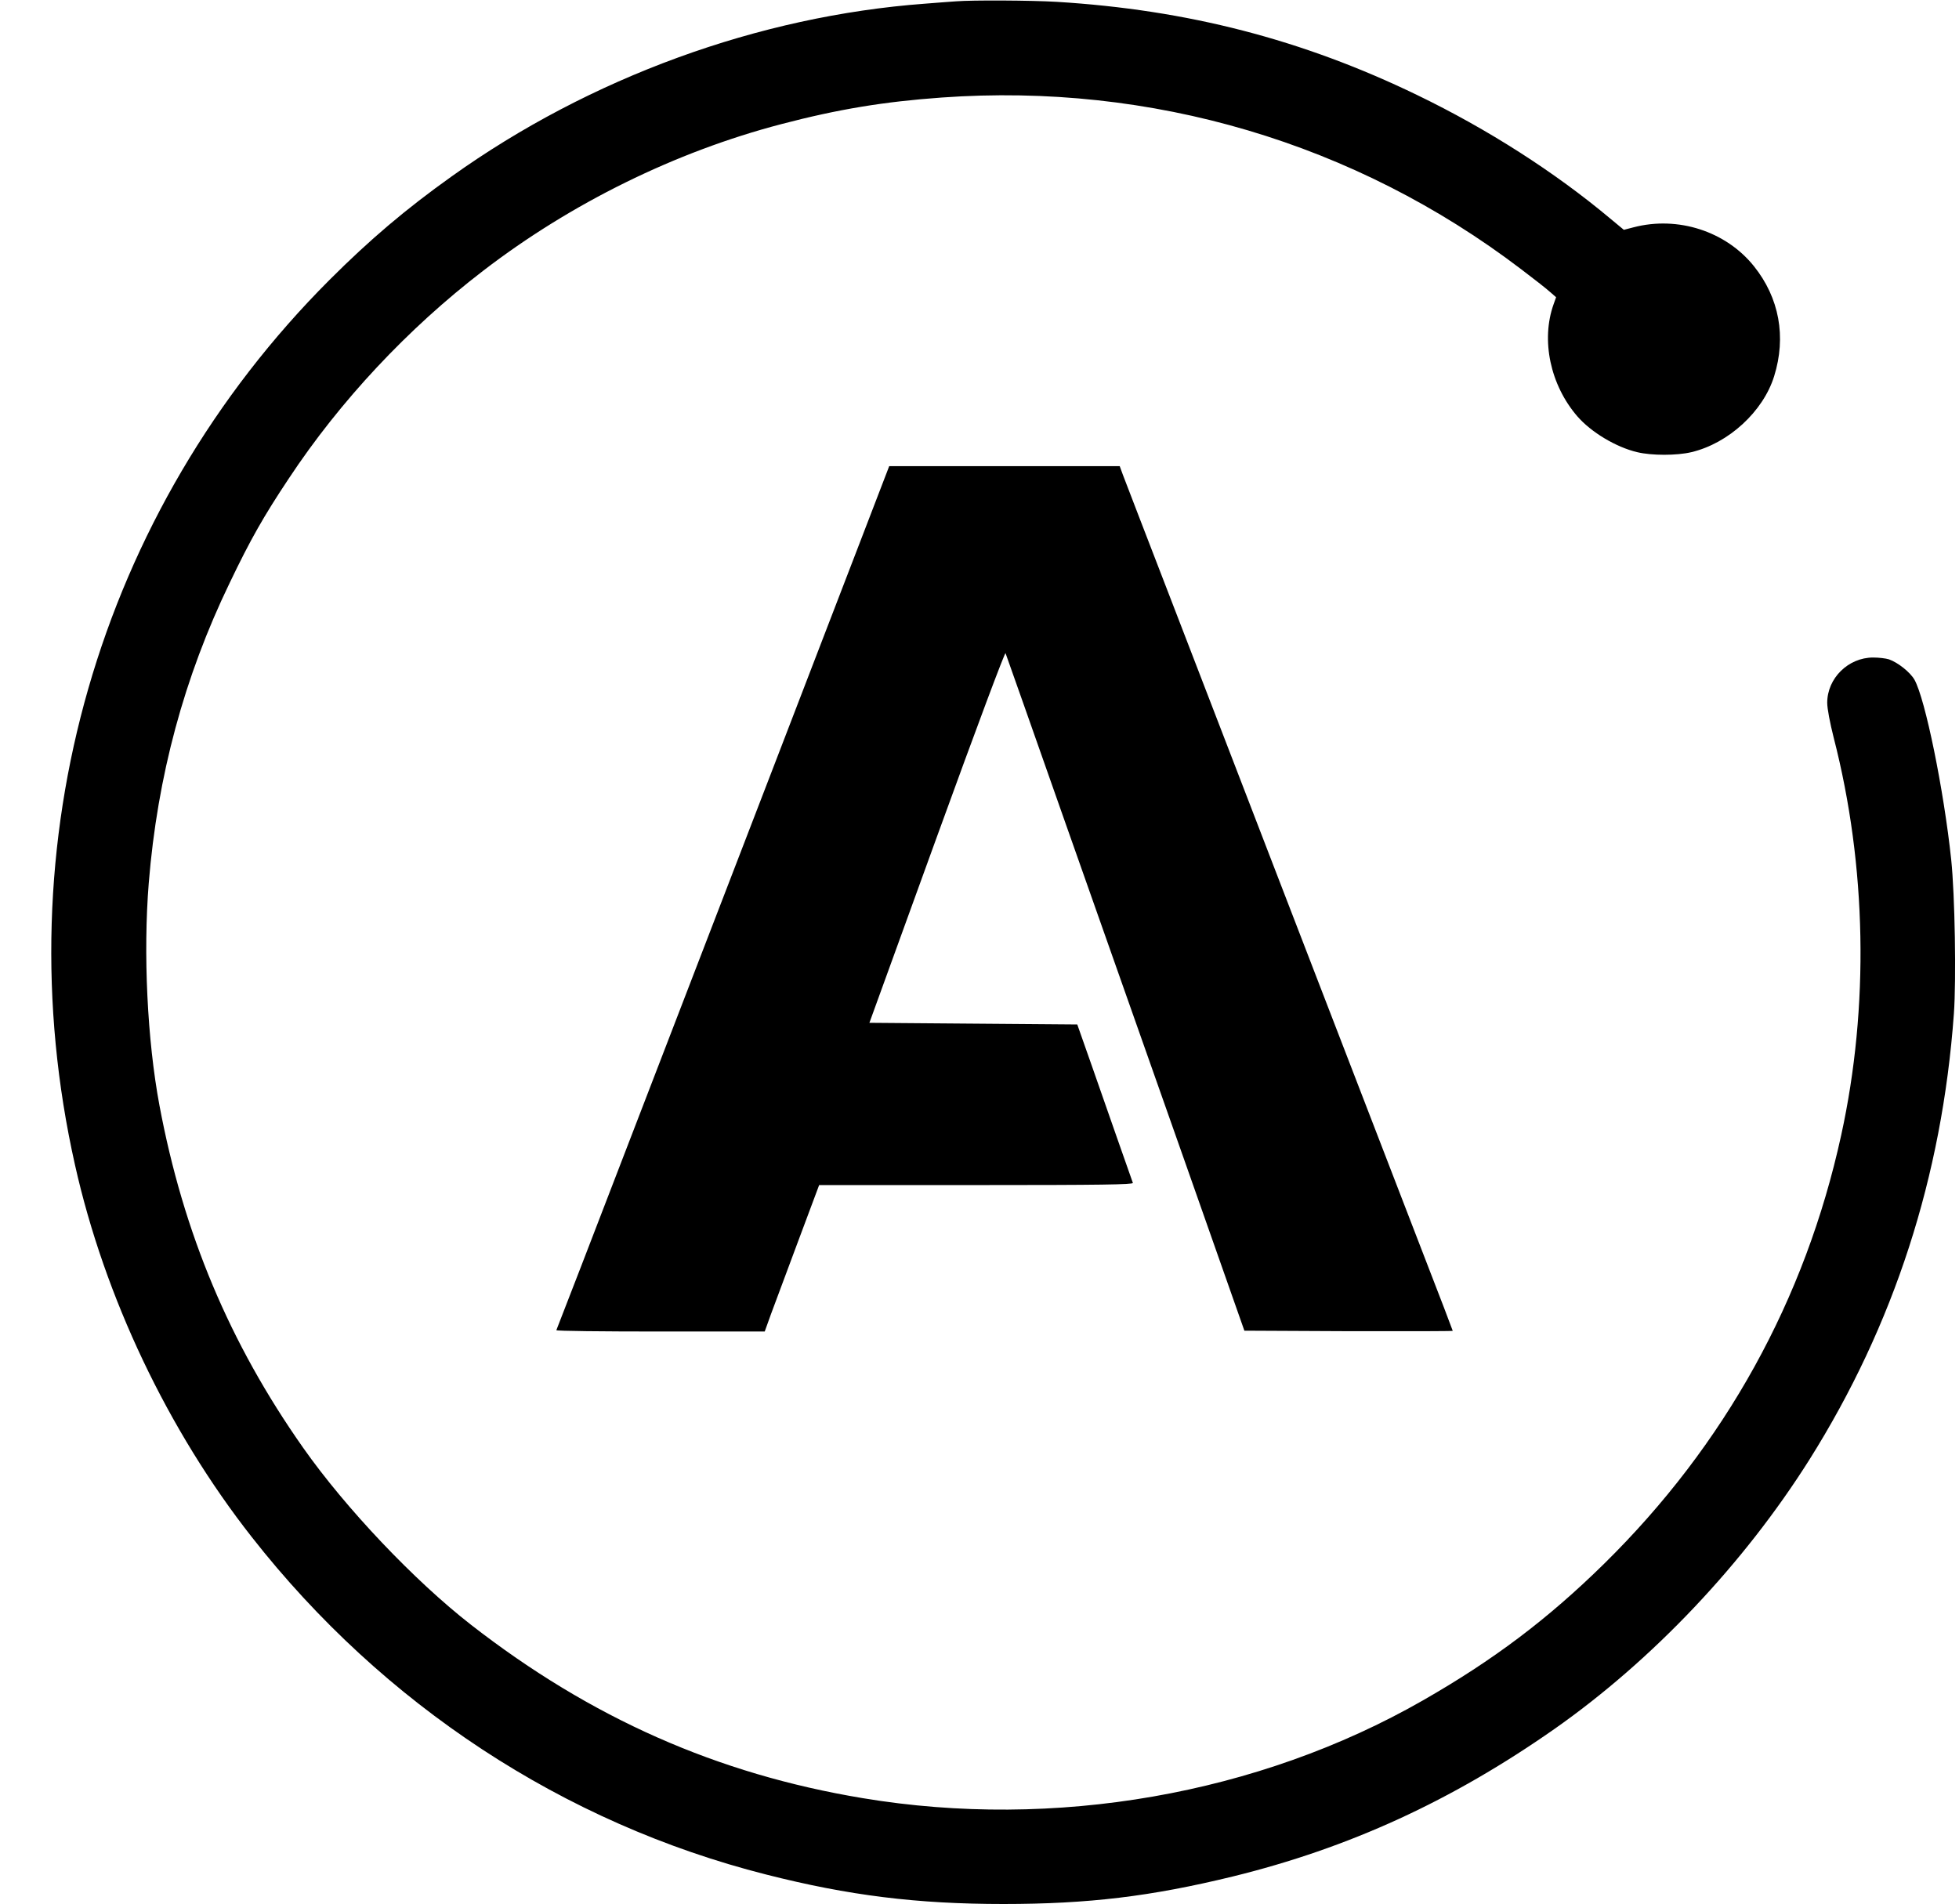
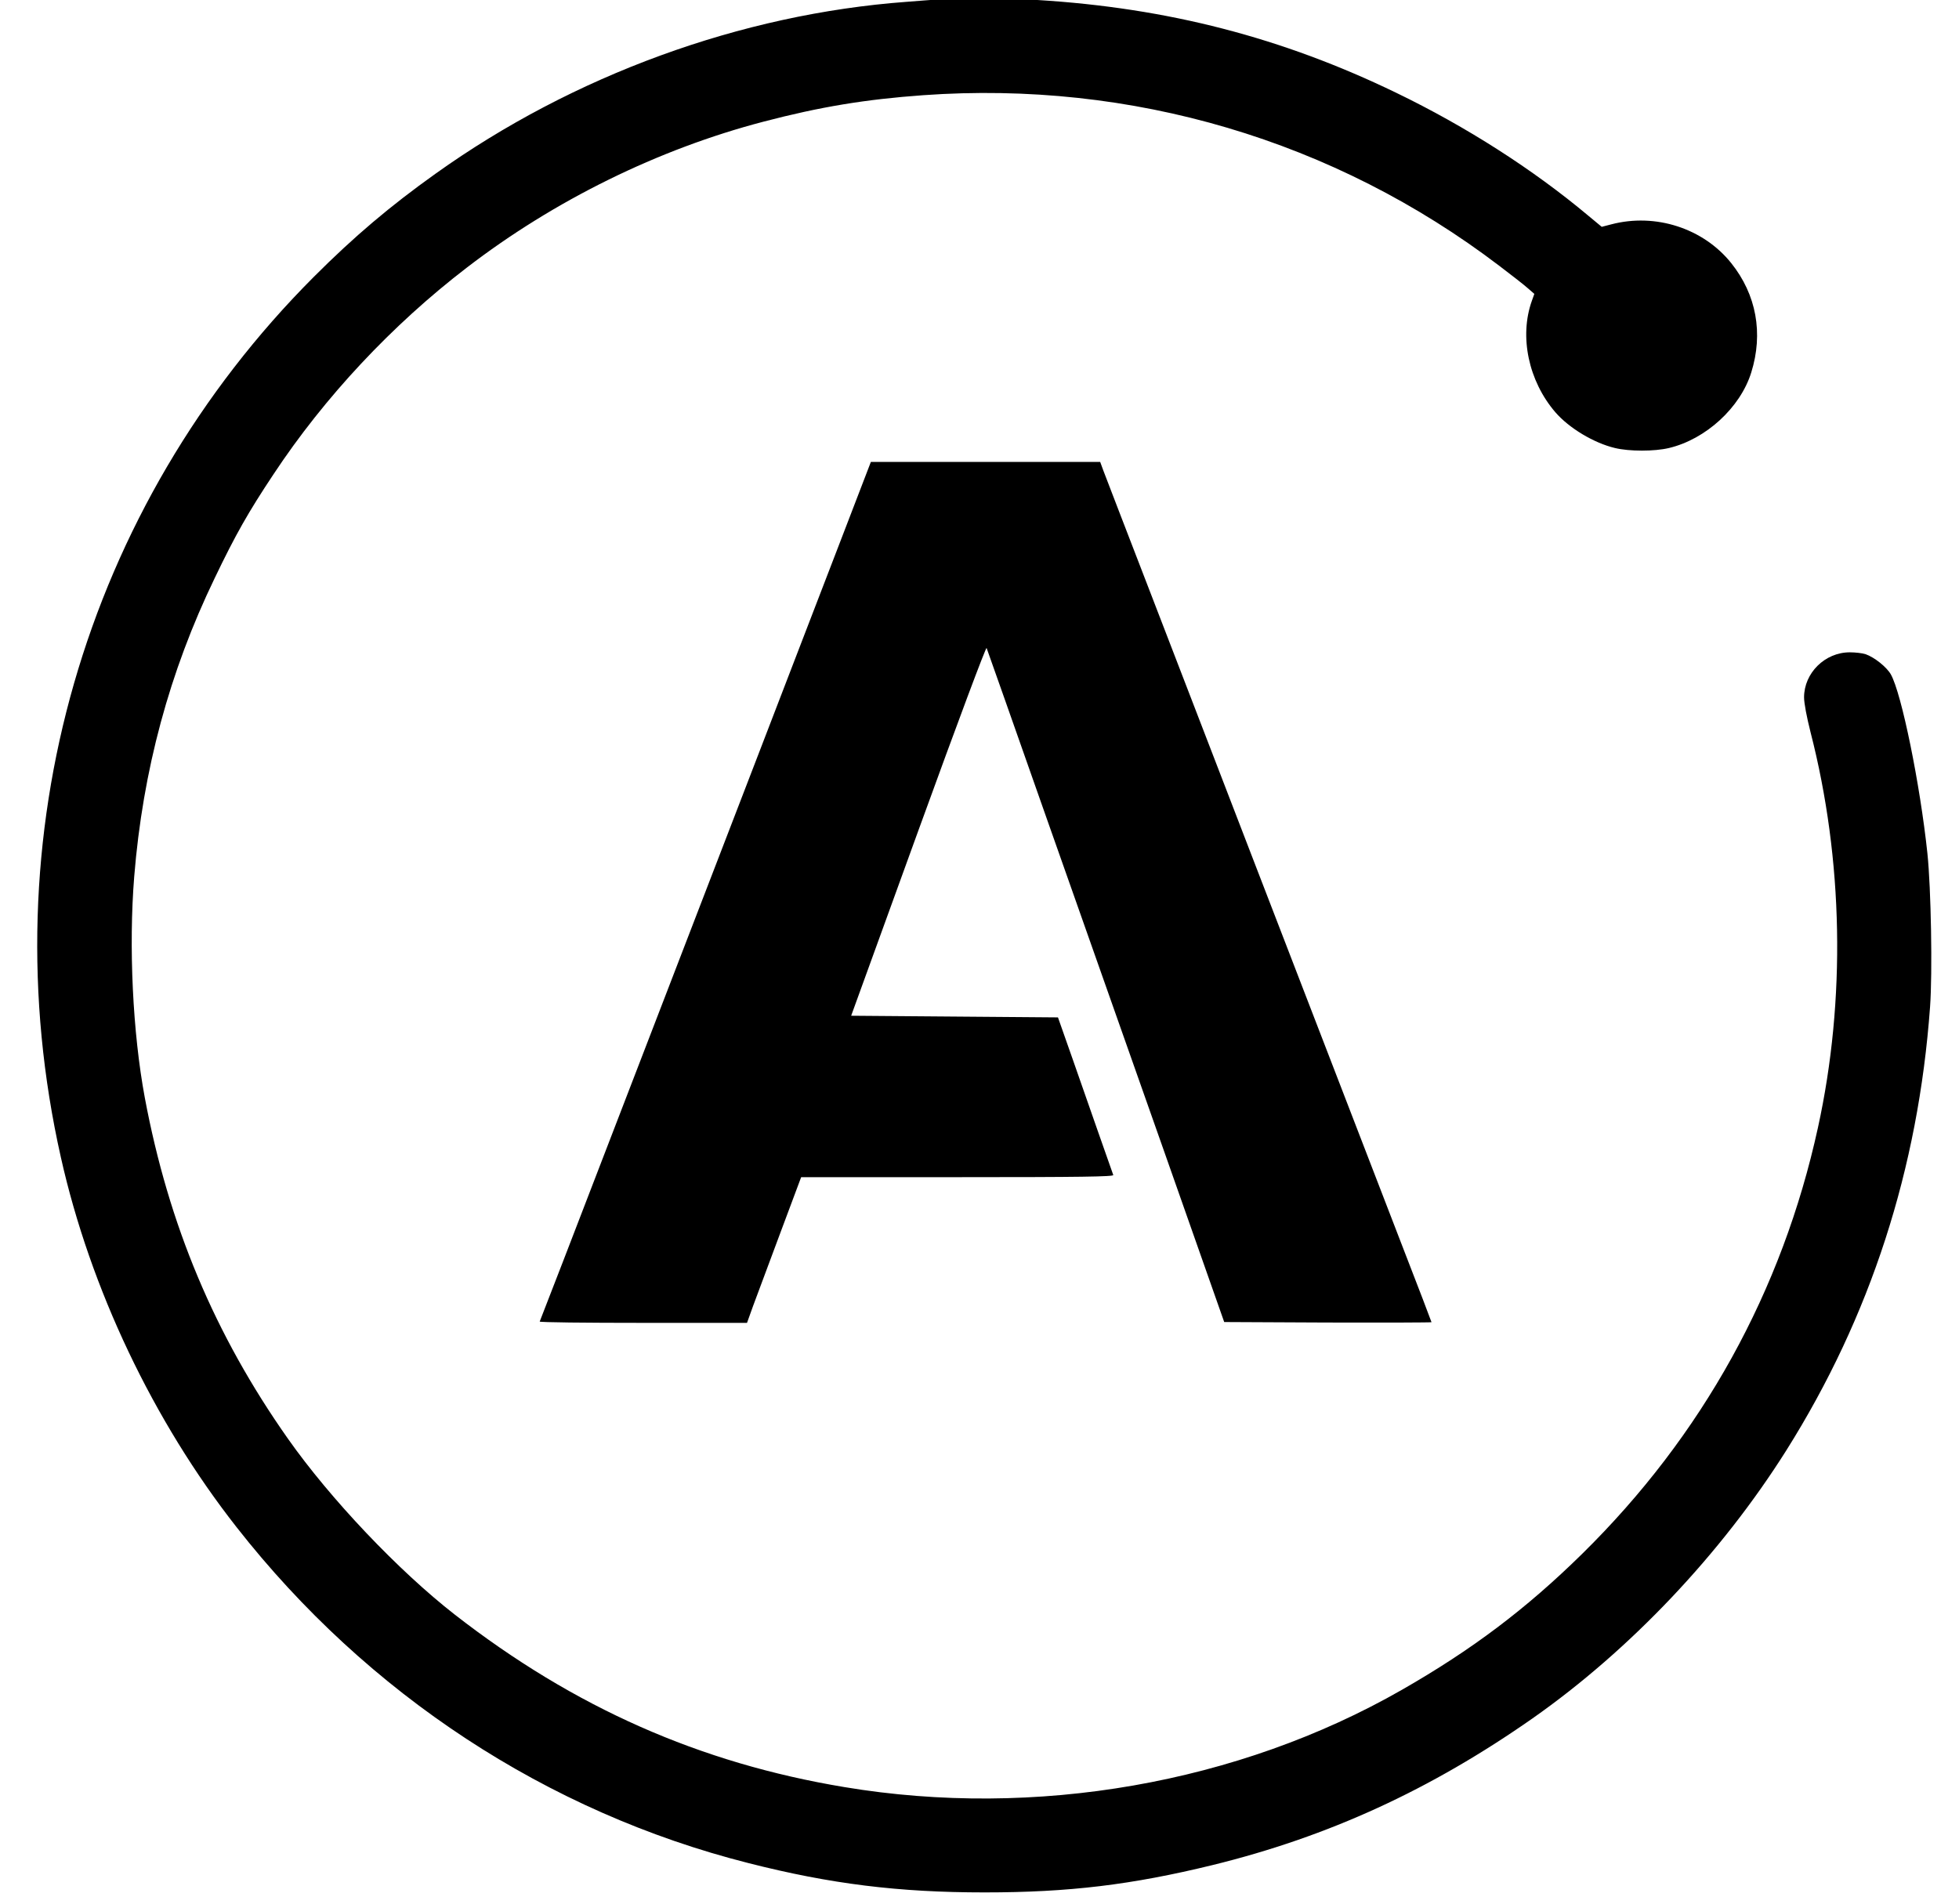
- <svg xmlns="http://www.w3.org/2000/svg" height="2430" viewBox="26.69 28.9 1173.9 1144.1" width="2500">
+ <svg xmlns="http://www.w3.org/2000/svg" height="2430" width="2500" viewBox="50 30 1150 1150">
  <path d="m599.49 29.7c-2.2.1-10.5.8-18.5 1.4-100 7.4-201.4 44.4-284.5 103.8-27.5 19.6-49.2 38-73.4 62.2-139.1 139.2-196.4 338.4-152.9 531.9 17.8 79.4 55.8 159.3 106.2 223.5 79.1 100.9 187.5 172 309.1 202.8 49.5 12.6 90.6 17.7 142.5 17.7 51.2 0 88.9-4.6 137.7-16.5 70.1-17.2 131.7-45.5 193.3-88.6 59-41.4 113.9-99.4 153.3-161.9 50.8-80.8 79.7-170 86.8-267.9 1.5-20.6.6-71.6-1.6-92.6-4.4-41.7-15.6-96.7-22.1-108.2-2.6-4.5-9.9-10.3-15.3-12.2-1.9-.6-6.1-1.1-9.5-1.1-15 0-27.6 12.5-27.6 27.2 0 3.5 1.6 11.9 3.9 21 19.8 77 21.4 161.6 4.5 238.8-21.6 98.9-69.8 186.1-142.5 257.6-33.9 33.3-66.6 57.9-108.9 82.1-98.7 56.5-221.4 77.9-336.5 58.7-87.4-14.5-163.3-48.1-235.4-104.2-33.9-26.4-75.2-69.9-100.8-106.3-44.2-62.8-72-129-86.4-205.9-7.3-39.2-9.8-91.2-6.4-133.5 5.2-64.2 21.3-123.8 48.6-180.3 12.6-26.3 20.4-40 35.5-62.7 30.8-46.6 71.6-90.2 116.7-124.8 52.9-40.7 115.7-71.6 179.2-88.2 34.3-9 61.7-13.5 96.5-16 125.9-9 248.3 27.2 348 103.1 7.4 5.6 15.2 11.7 17.3 13.6l3.8 3.3-1.5 4.2c-7.7 21.6-2 48.5 14.2 67.3 8.3 9.6 23.3 18.6 36 21.6 8.7 2.1 23.8 2.1 32.6 0 22.3-5.3 43.1-24.4 49.7-45.6 7.4-23.7 3.1-47.1-12.1-66.1-16.8-21-45.7-30.4-72.4-23.4l-5.8 1.5-8.2-6.8c-33.3-27.9-73.6-53.7-116-74.2-68.8-33.3-137.9-51.2-216.6-56-15.1-.9-50.8-1.1-60.5-.3z" />
  <path d="m540.29 358.7c-10.6 27.4-33.6 87.4-51.3 133.3s-54 140.2-80.7 209.5c-26.6 69.3-48.7 126.3-48.9 126.7-.3.5 27.8.8 62.3.8h62.9l3.7-10.3c2.1-5.6 9.5-25.4 16.4-44l12.6-33.7h94.4c75.2 0 94.4-.3 94.1-1.3-1-2.7-16.4-46.7-24.6-70.2l-8.8-25-62.5-.5-62.4-.5 40.6-111.9c24.4-67.2 40.9-111.2 41.2-110.2.4.9 16.6 47 36.1 102.4s51.7 146.6 71.5 202.7l35.9 102 62.6.3c34.4.1 62.6 0 62.6-.2s-8.1-21.5-18.1-47.2c-10-25.8-31.4-81.3-47.6-123.4s-34.4-89.3-40.5-105c-6-15.7-16.5-42.9-23.3-60.5s-24.5-63.7-39.5-102.5-28.1-72.9-29.2-75.8l-1.9-5.2h-138.5z" />
</svg>
